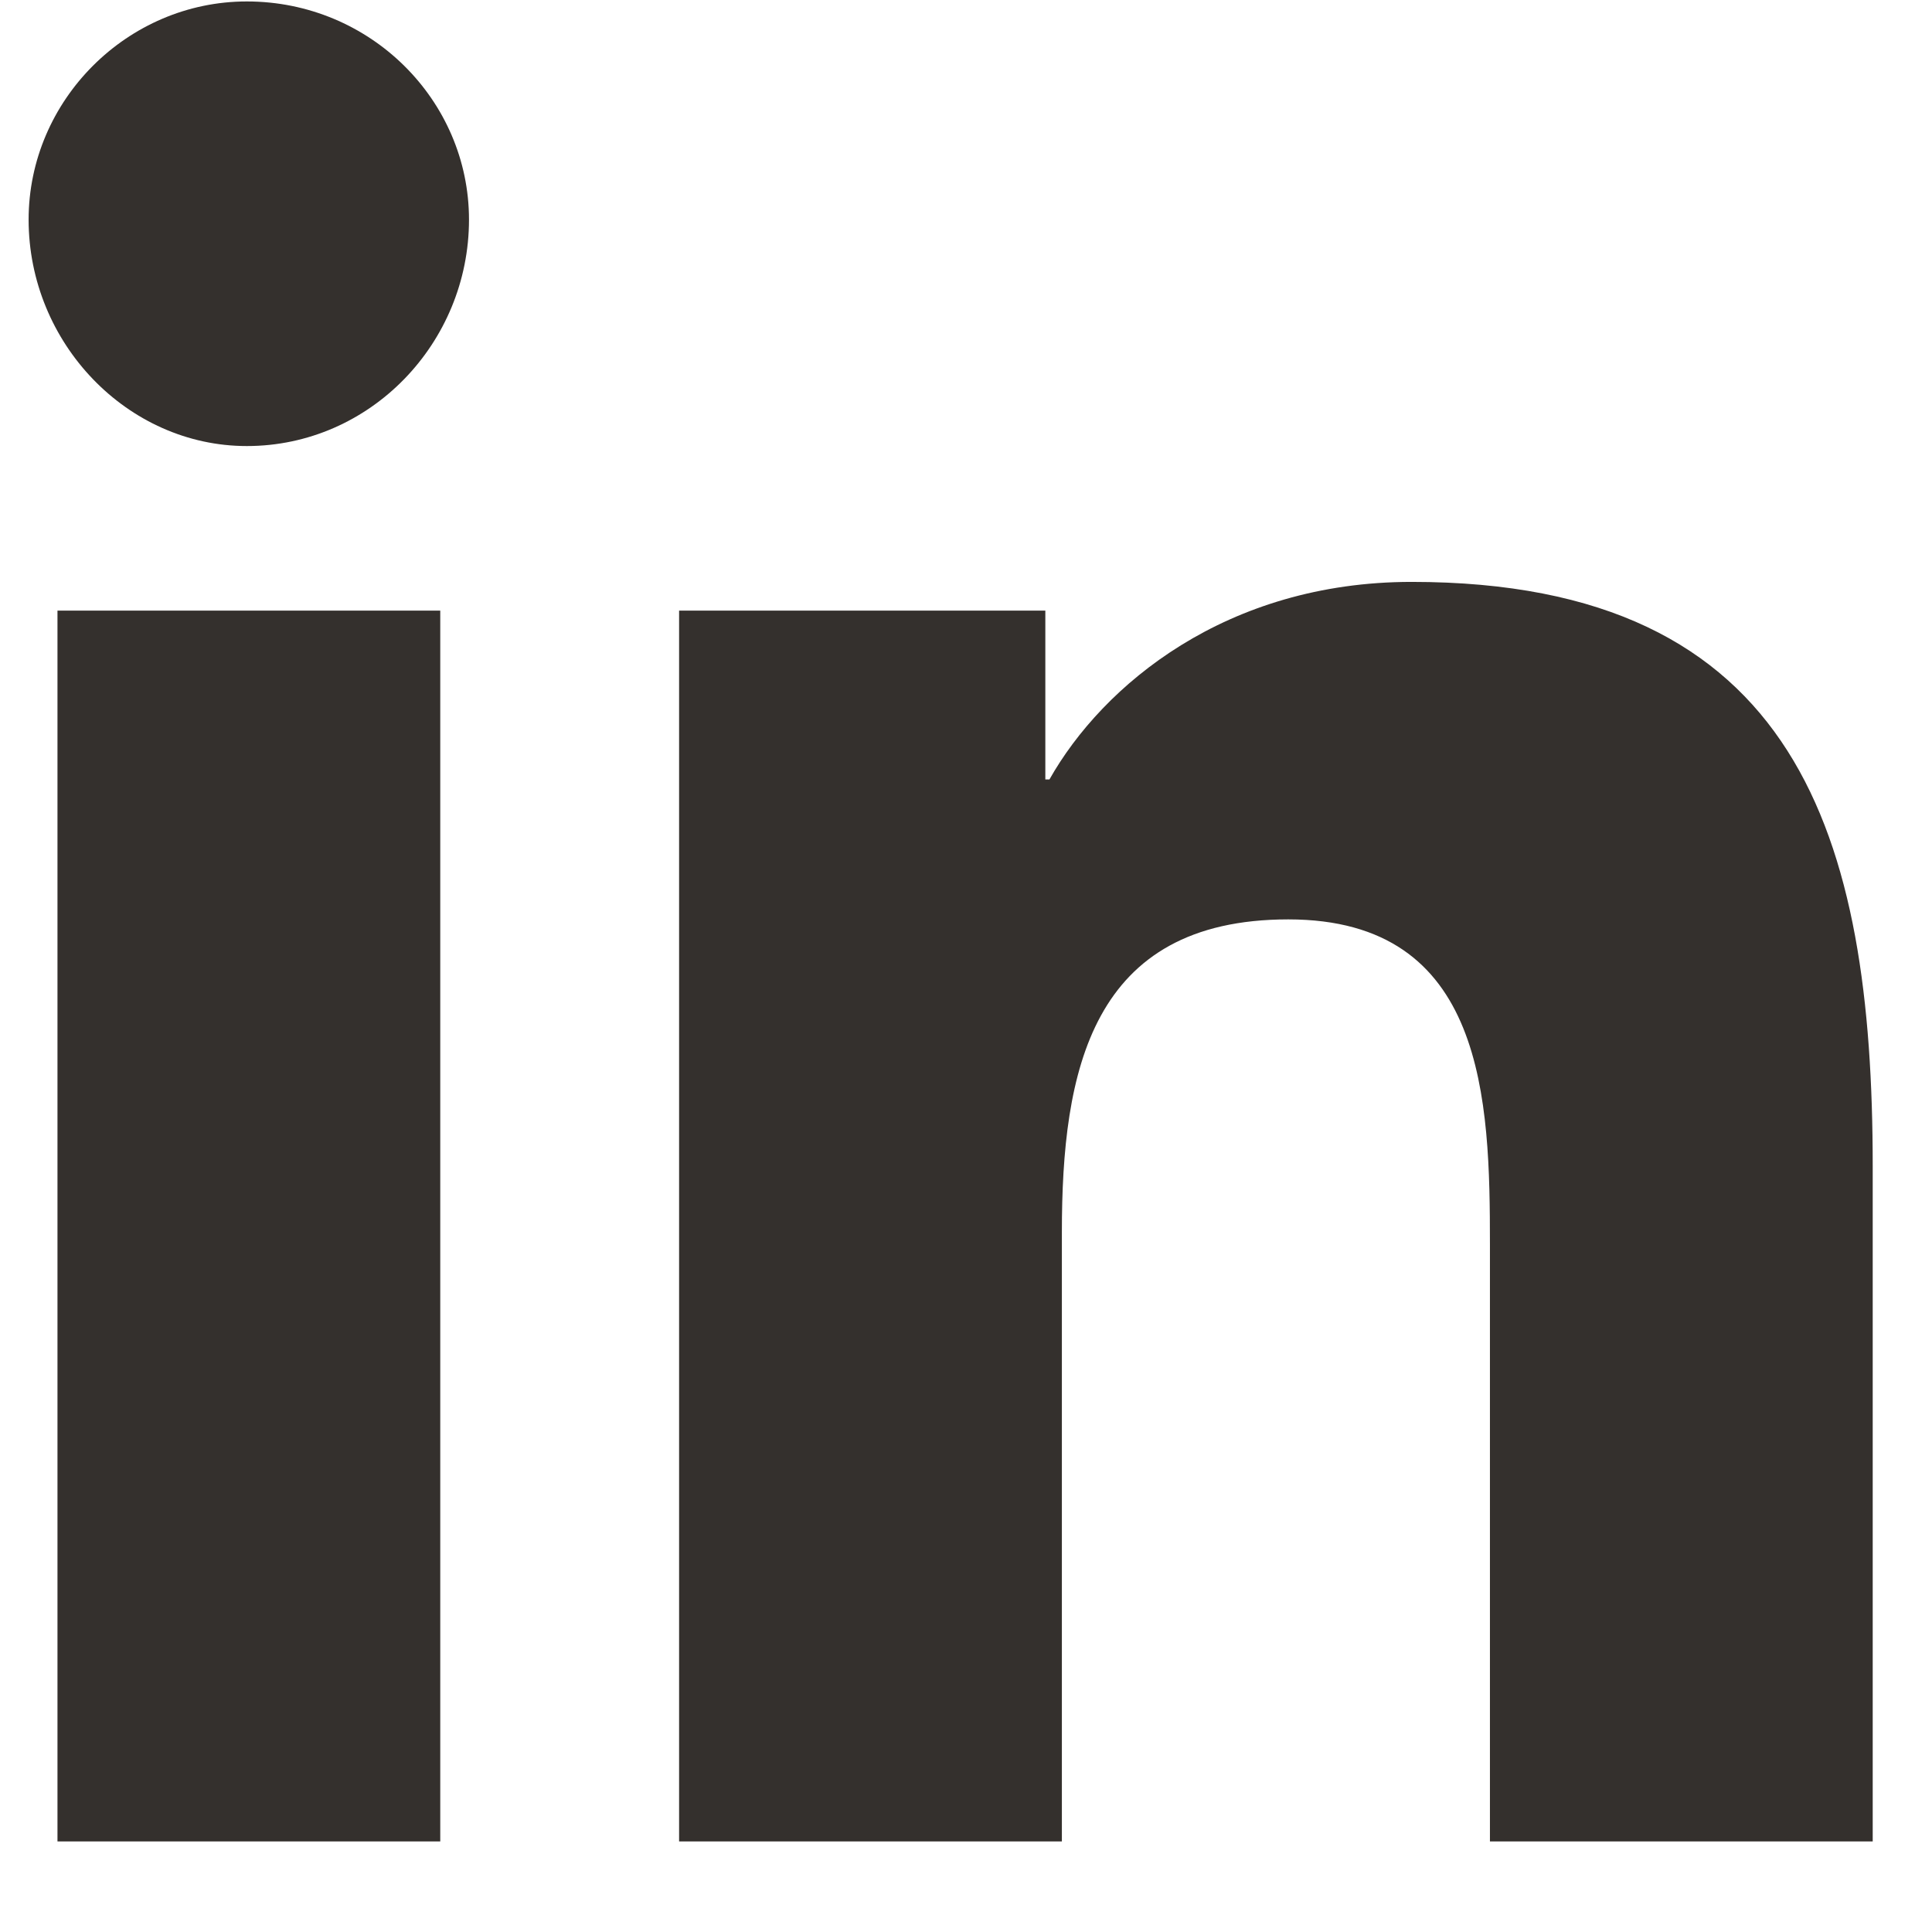
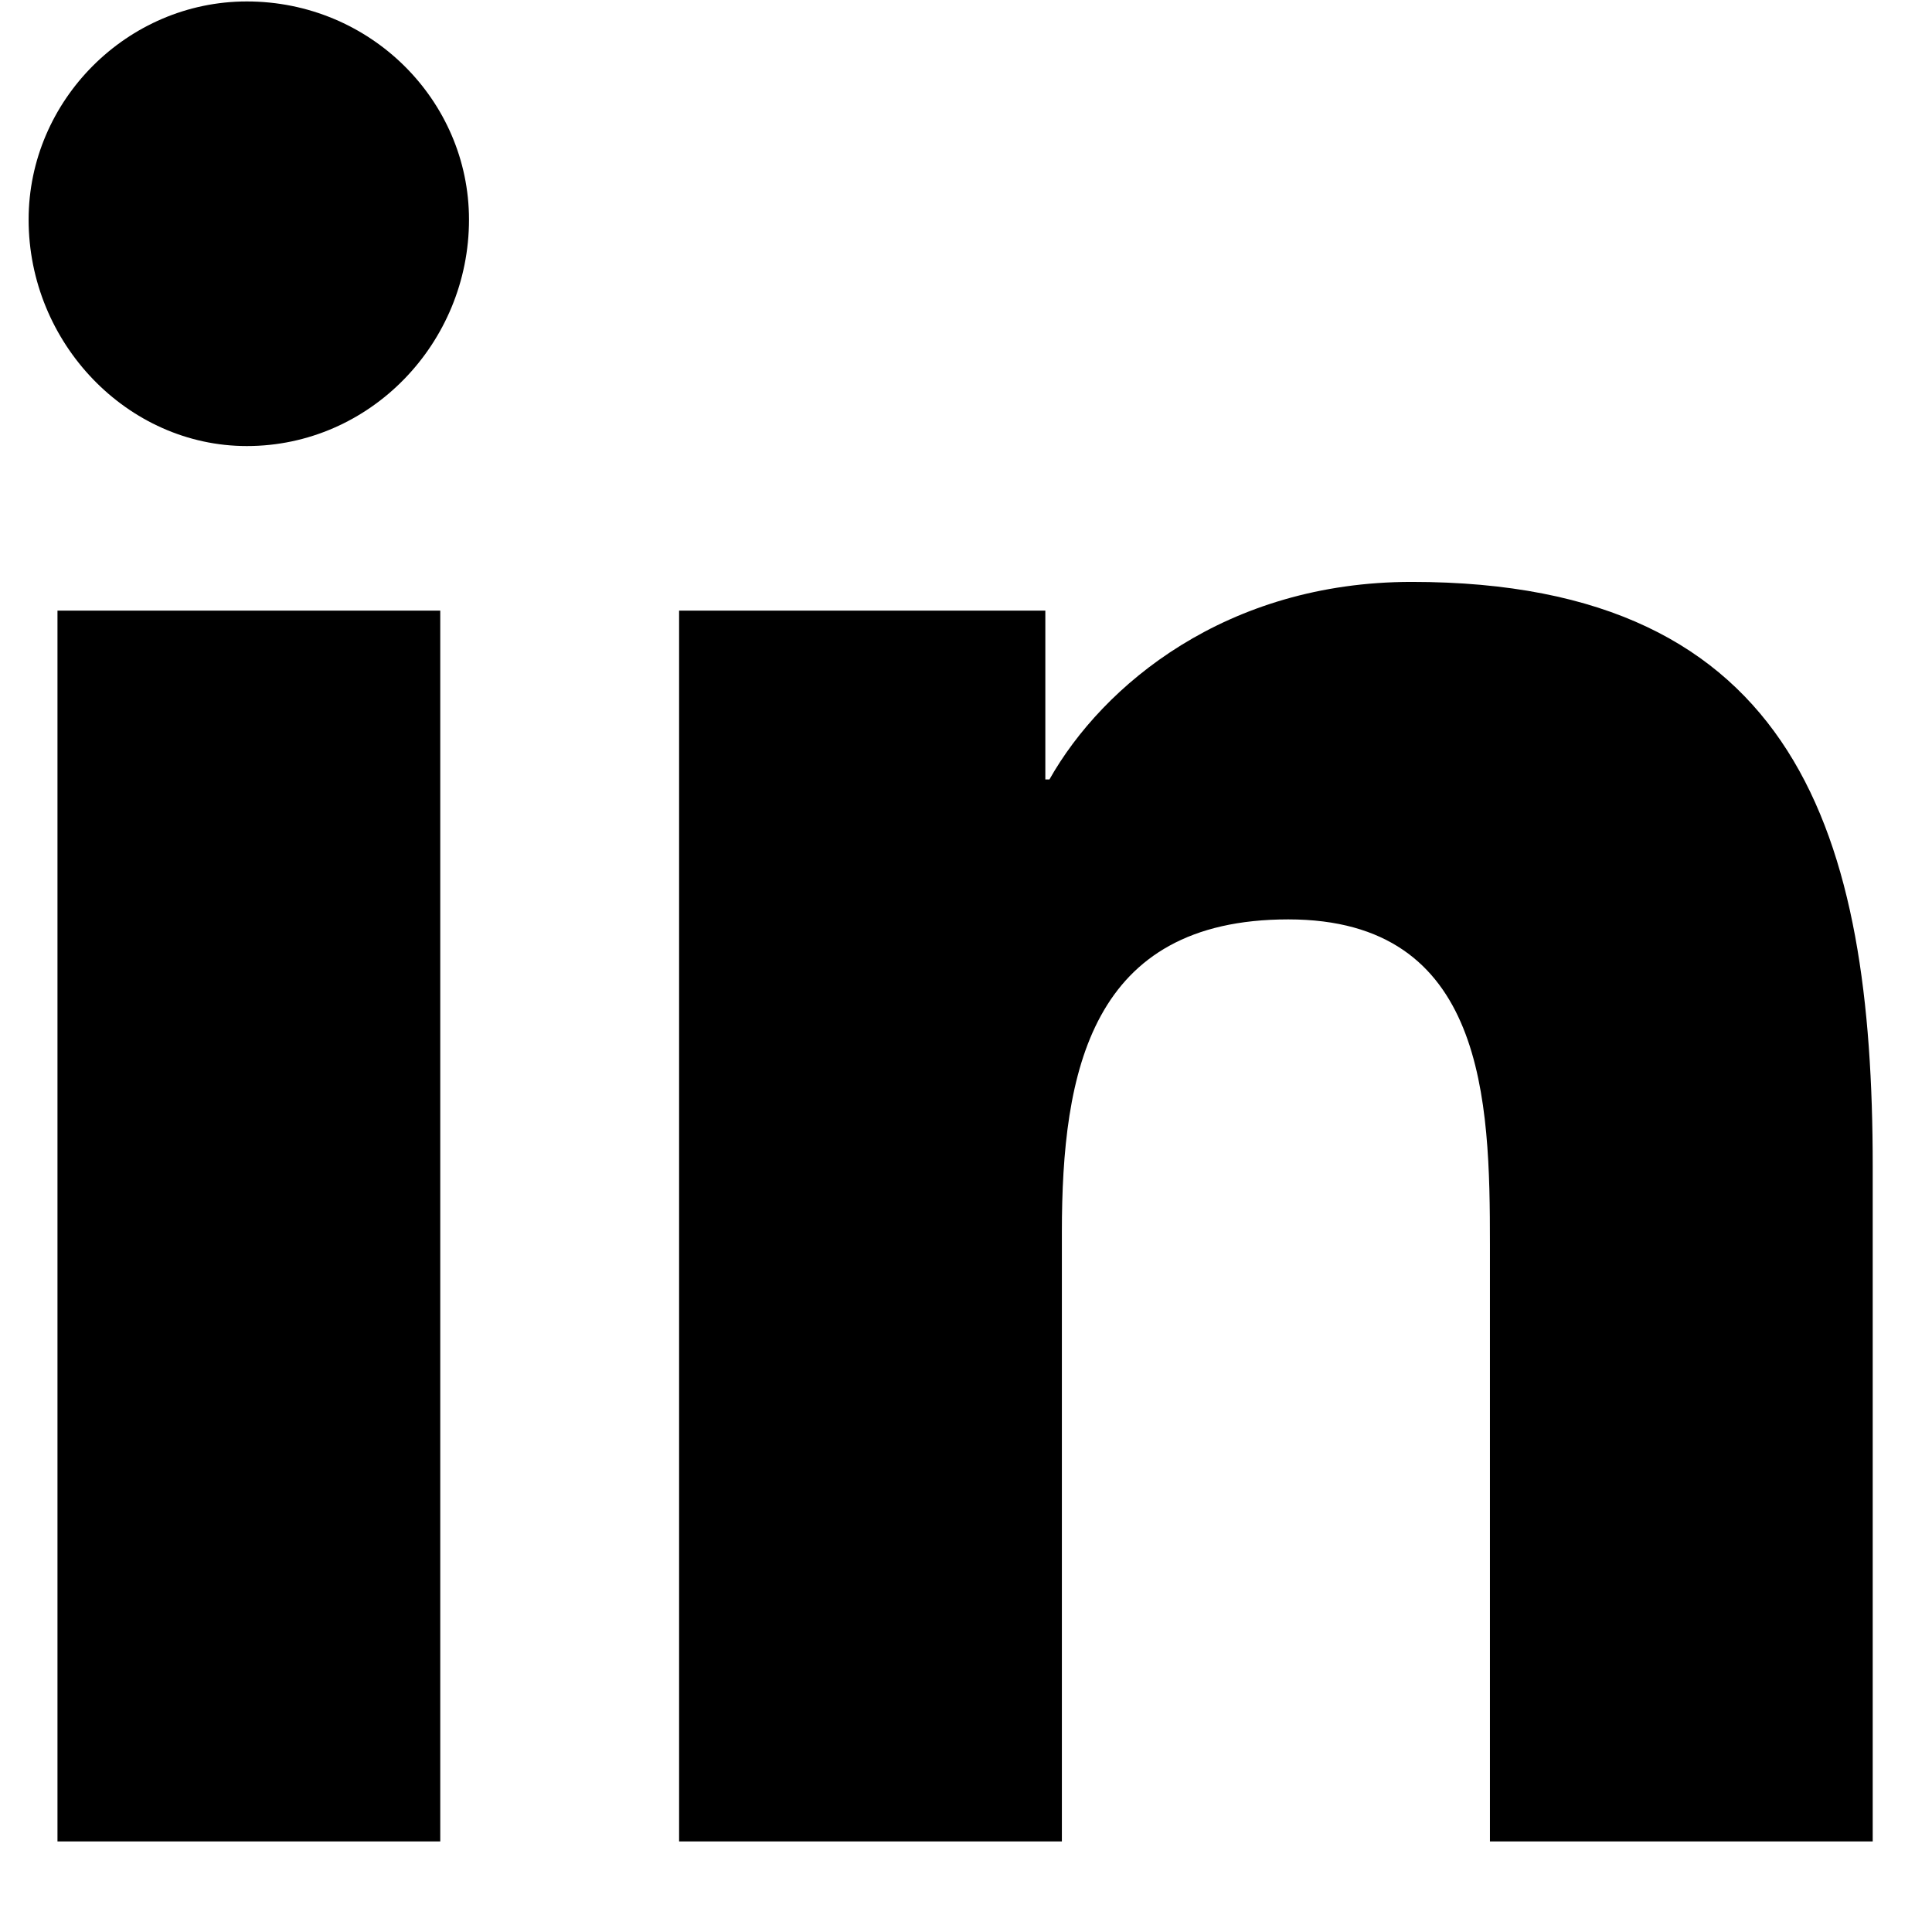
- <svg xmlns="http://www.w3.org/2000/svg" width="16" height="16" fill="none" viewBox="0 0 16 16">
-   <path fill="#34302D" d="M3.646 15.25H.476V5.057h3.17V15.25ZM2.044 3.694c-.989 0-1.807-.853-1.807-1.875C.237.83 1.055.012 2.044.012c1.022 0 1.84.818 1.84 1.807 0 1.022-.818 1.875-1.84 1.875ZM12.339 15.25v-4.943c0-1.193-.034-2.693-1.67-2.693-1.637 0-1.875 1.261-1.875 2.59v5.046h-3.17V5.057h3.033v1.398h.034c.443-.784 1.466-1.636 3-1.636 3.205 0 3.818 2.113 3.818 4.84v5.591h-3.17Z" />
+ <svg xmlns="http://www.w3.org/2000/svg" width="16" height="16" viewBox="0 0 16 16">
+   <path d="M3.646 15.25H.476V5.057h3.17V15.25ZM2.044 3.694c-.989 0-1.807-.853-1.807-1.875C.237.83 1.055.012 2.044.012c1.022 0 1.84.818 1.84 1.807 0 1.022-.818 1.875-1.84 1.875ZM12.339 15.25v-4.943c0-1.193-.034-2.693-1.67-2.693-1.637 0-1.875 1.261-1.875 2.59v5.046h-3.17V5.057h3.033v1.398h.034c.443-.784 1.466-1.636 3-1.636 3.205 0 3.818 2.113 3.818 4.84v5.591h-3.17Z" />
</svg>
